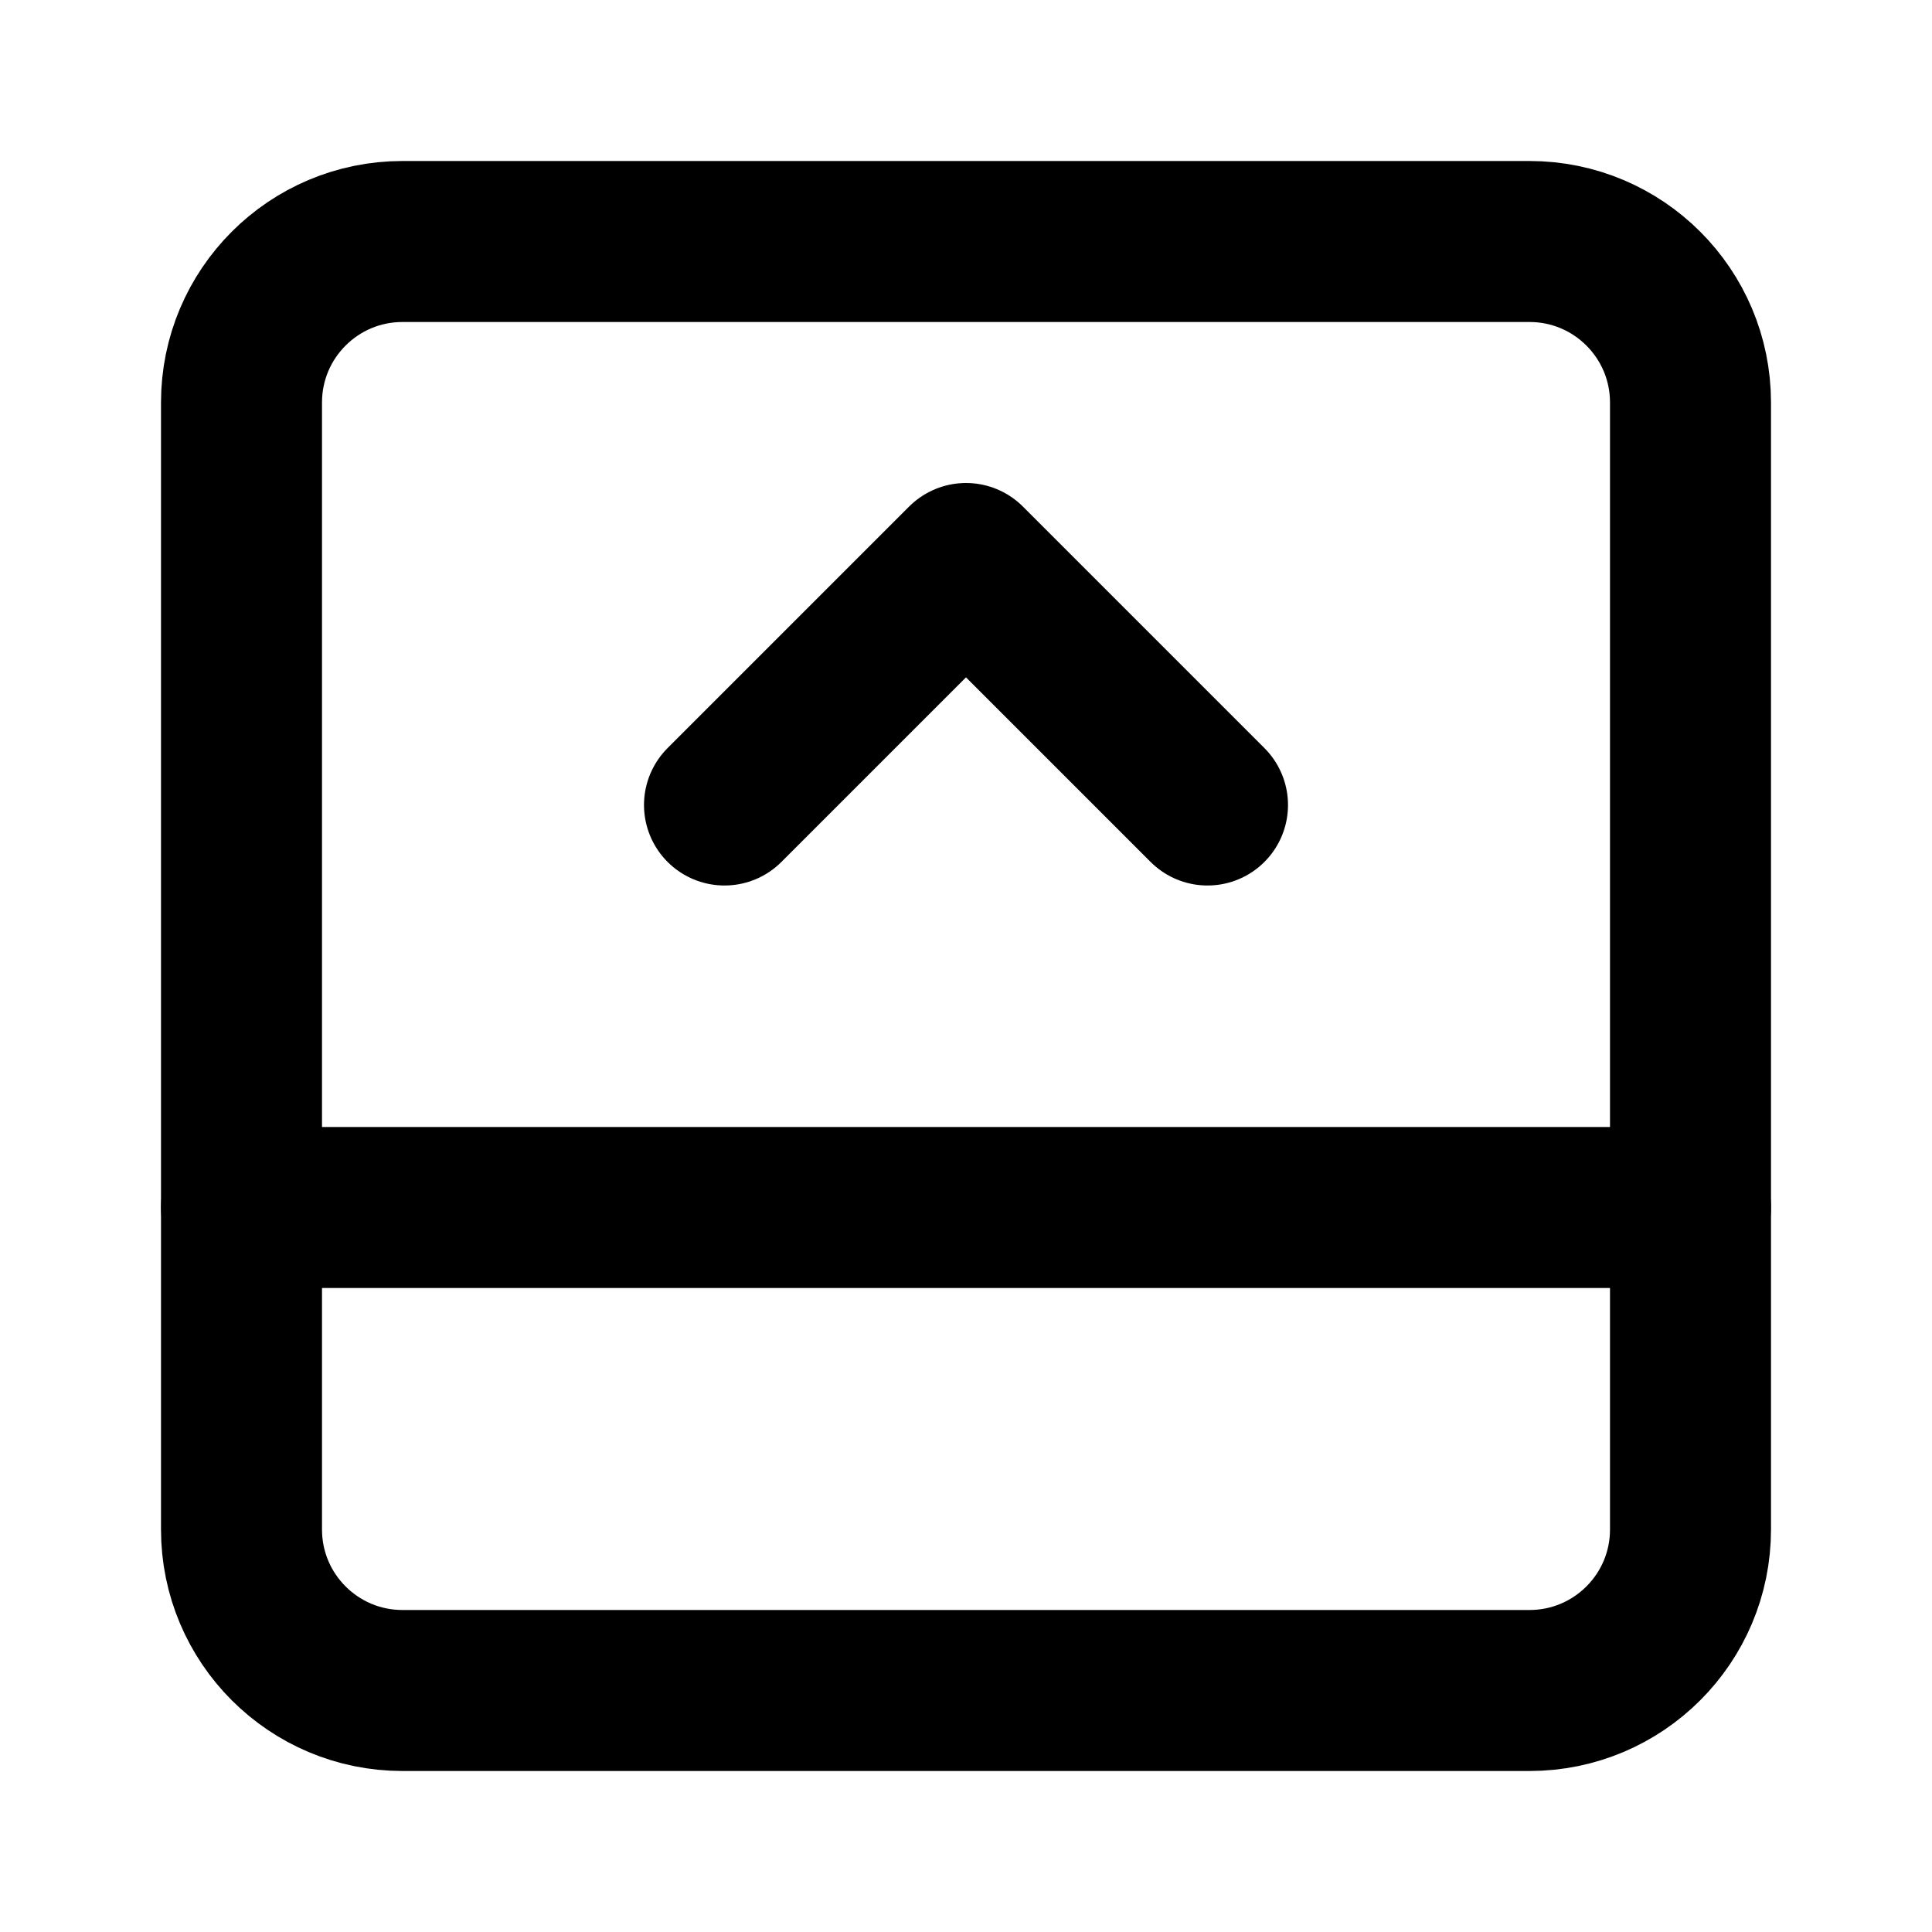
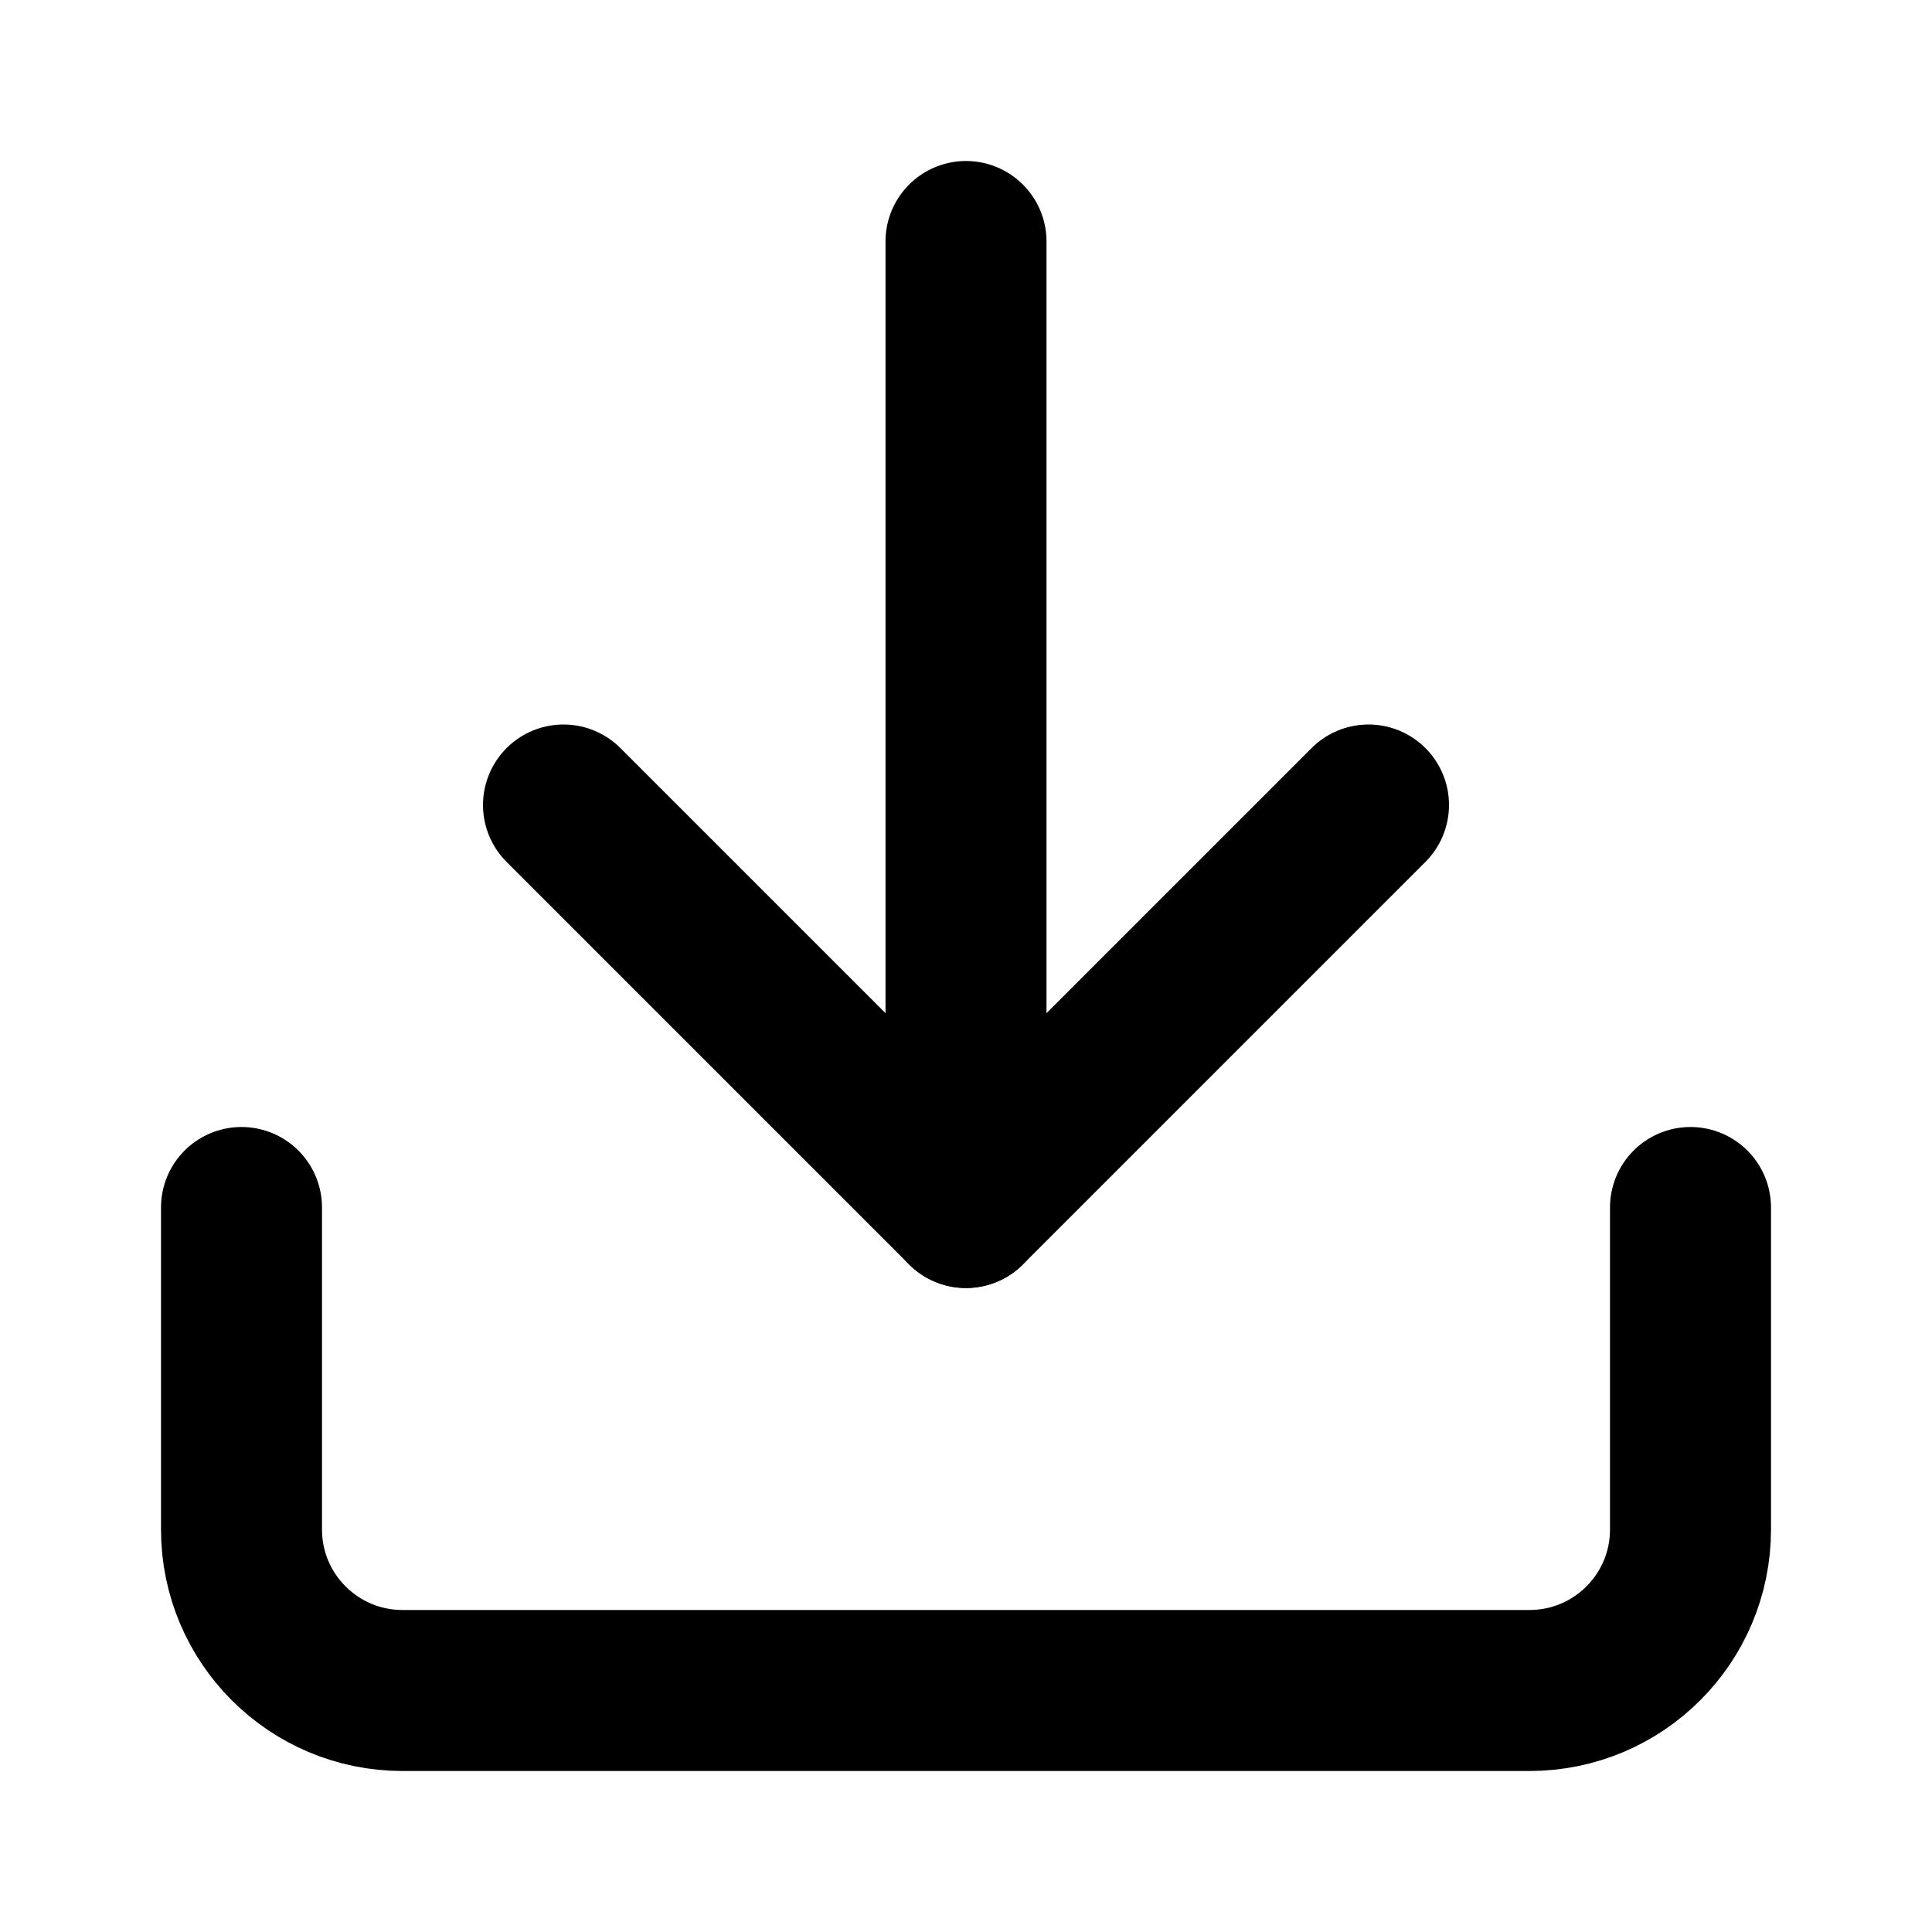
<svg xmlns="http://www.w3.org/2000/svg" width="24" height="24" viewBox="0 0 24 24" fill="none" stroke="currentColor" stroke-width="2" stroke-linecap="round" stroke-linejoin="round">
-   <rect width="18" height="18" x="3" y="3" rx="2" />
-   <path d="M3 15h18" />
-   <path d="m9 10 3-3 3 3" />
+   <path d="M12 15V3" />
+   <path d="M21 15v4a2 2 0 0 1-2 2H5a2 2 0 0 1-2-2v-4" />
+   <path d="m7 10 5 5 5-5" />
</svg>
